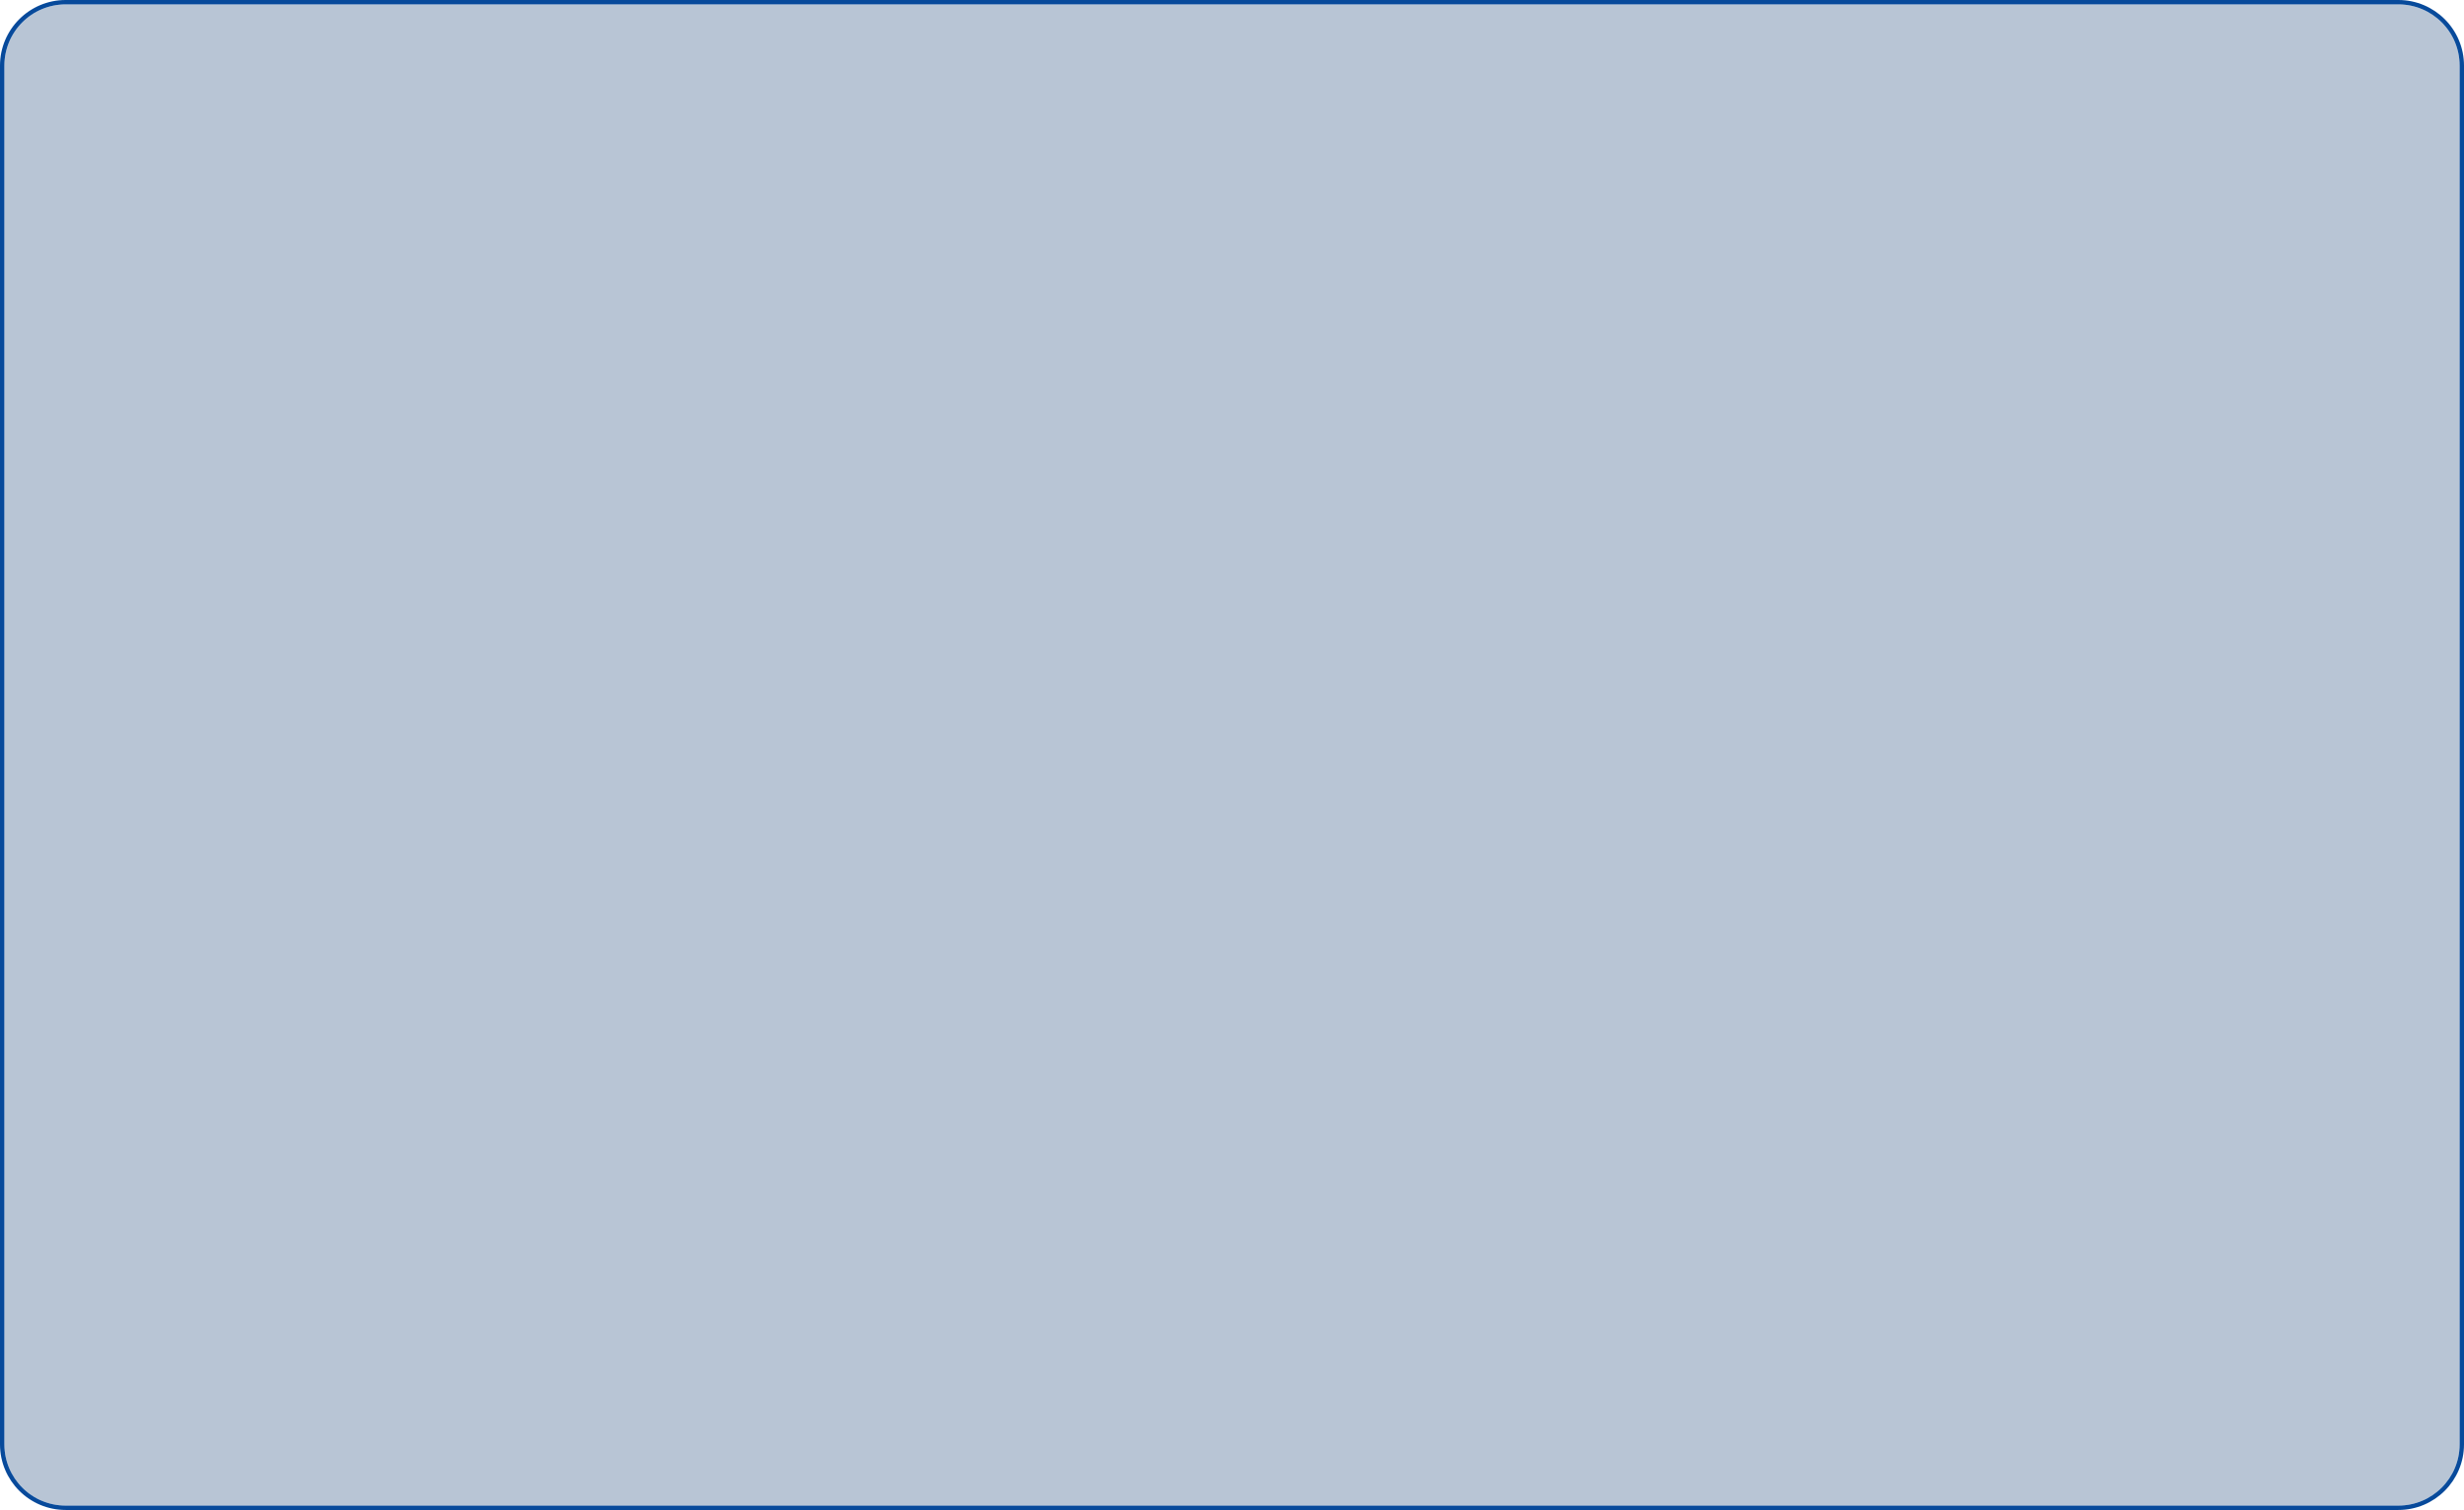
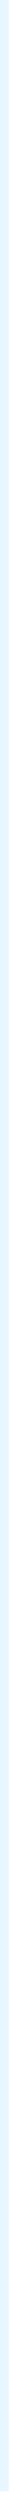
- <svg xmlns="http://www.w3.org/2000/svg" version="1.1" width="563px" height="345px">
-   <g transform="matrix(1 0 0 1 -17 -1650 )">
-     <path d="M 18 1665  A 14 14 0 0 1 32 1651 L 565 1651  A 14 14 0 0 1 579 1665 L 579 1980  A 14 14 0 0 1 565 1994 L 32 1994  A 14 14 0 0 1 18 1980 L 18 1665  Z " fill-rule="nonzero" fill="#123f73" stroke="none" fill-opacity="0.298" />
-     <path d="M 17.5 1665  A 14.5 14.5 0 0 1 32 1650.5 L 565 1650.5  A 14.5 14.5 0 0 1 579.5 1665 L 579.5 1980  A 14.5 14.5 0 0 1 565 1994.5 L 32 1994.5  A 14.5 14.5 0 0 1 17.5 1980 L 17.5 1665  Z " stroke-width="1" stroke="#064a9b" fill="none" stroke-opacity="0.996" />
+ <svg xmlns="http://www.w3.org/2000/svg" version="1.1" width="2px" height="288px">
+   <g transform="matrix(1 0 0 1 -56 -1708 )">
+     <path d="M 56.5 1708  L 56.5 1995  " stroke-width="1" stroke="#b4e4ff" fill="none" stroke-opacity="0.298" />
  </g>
</svg>
